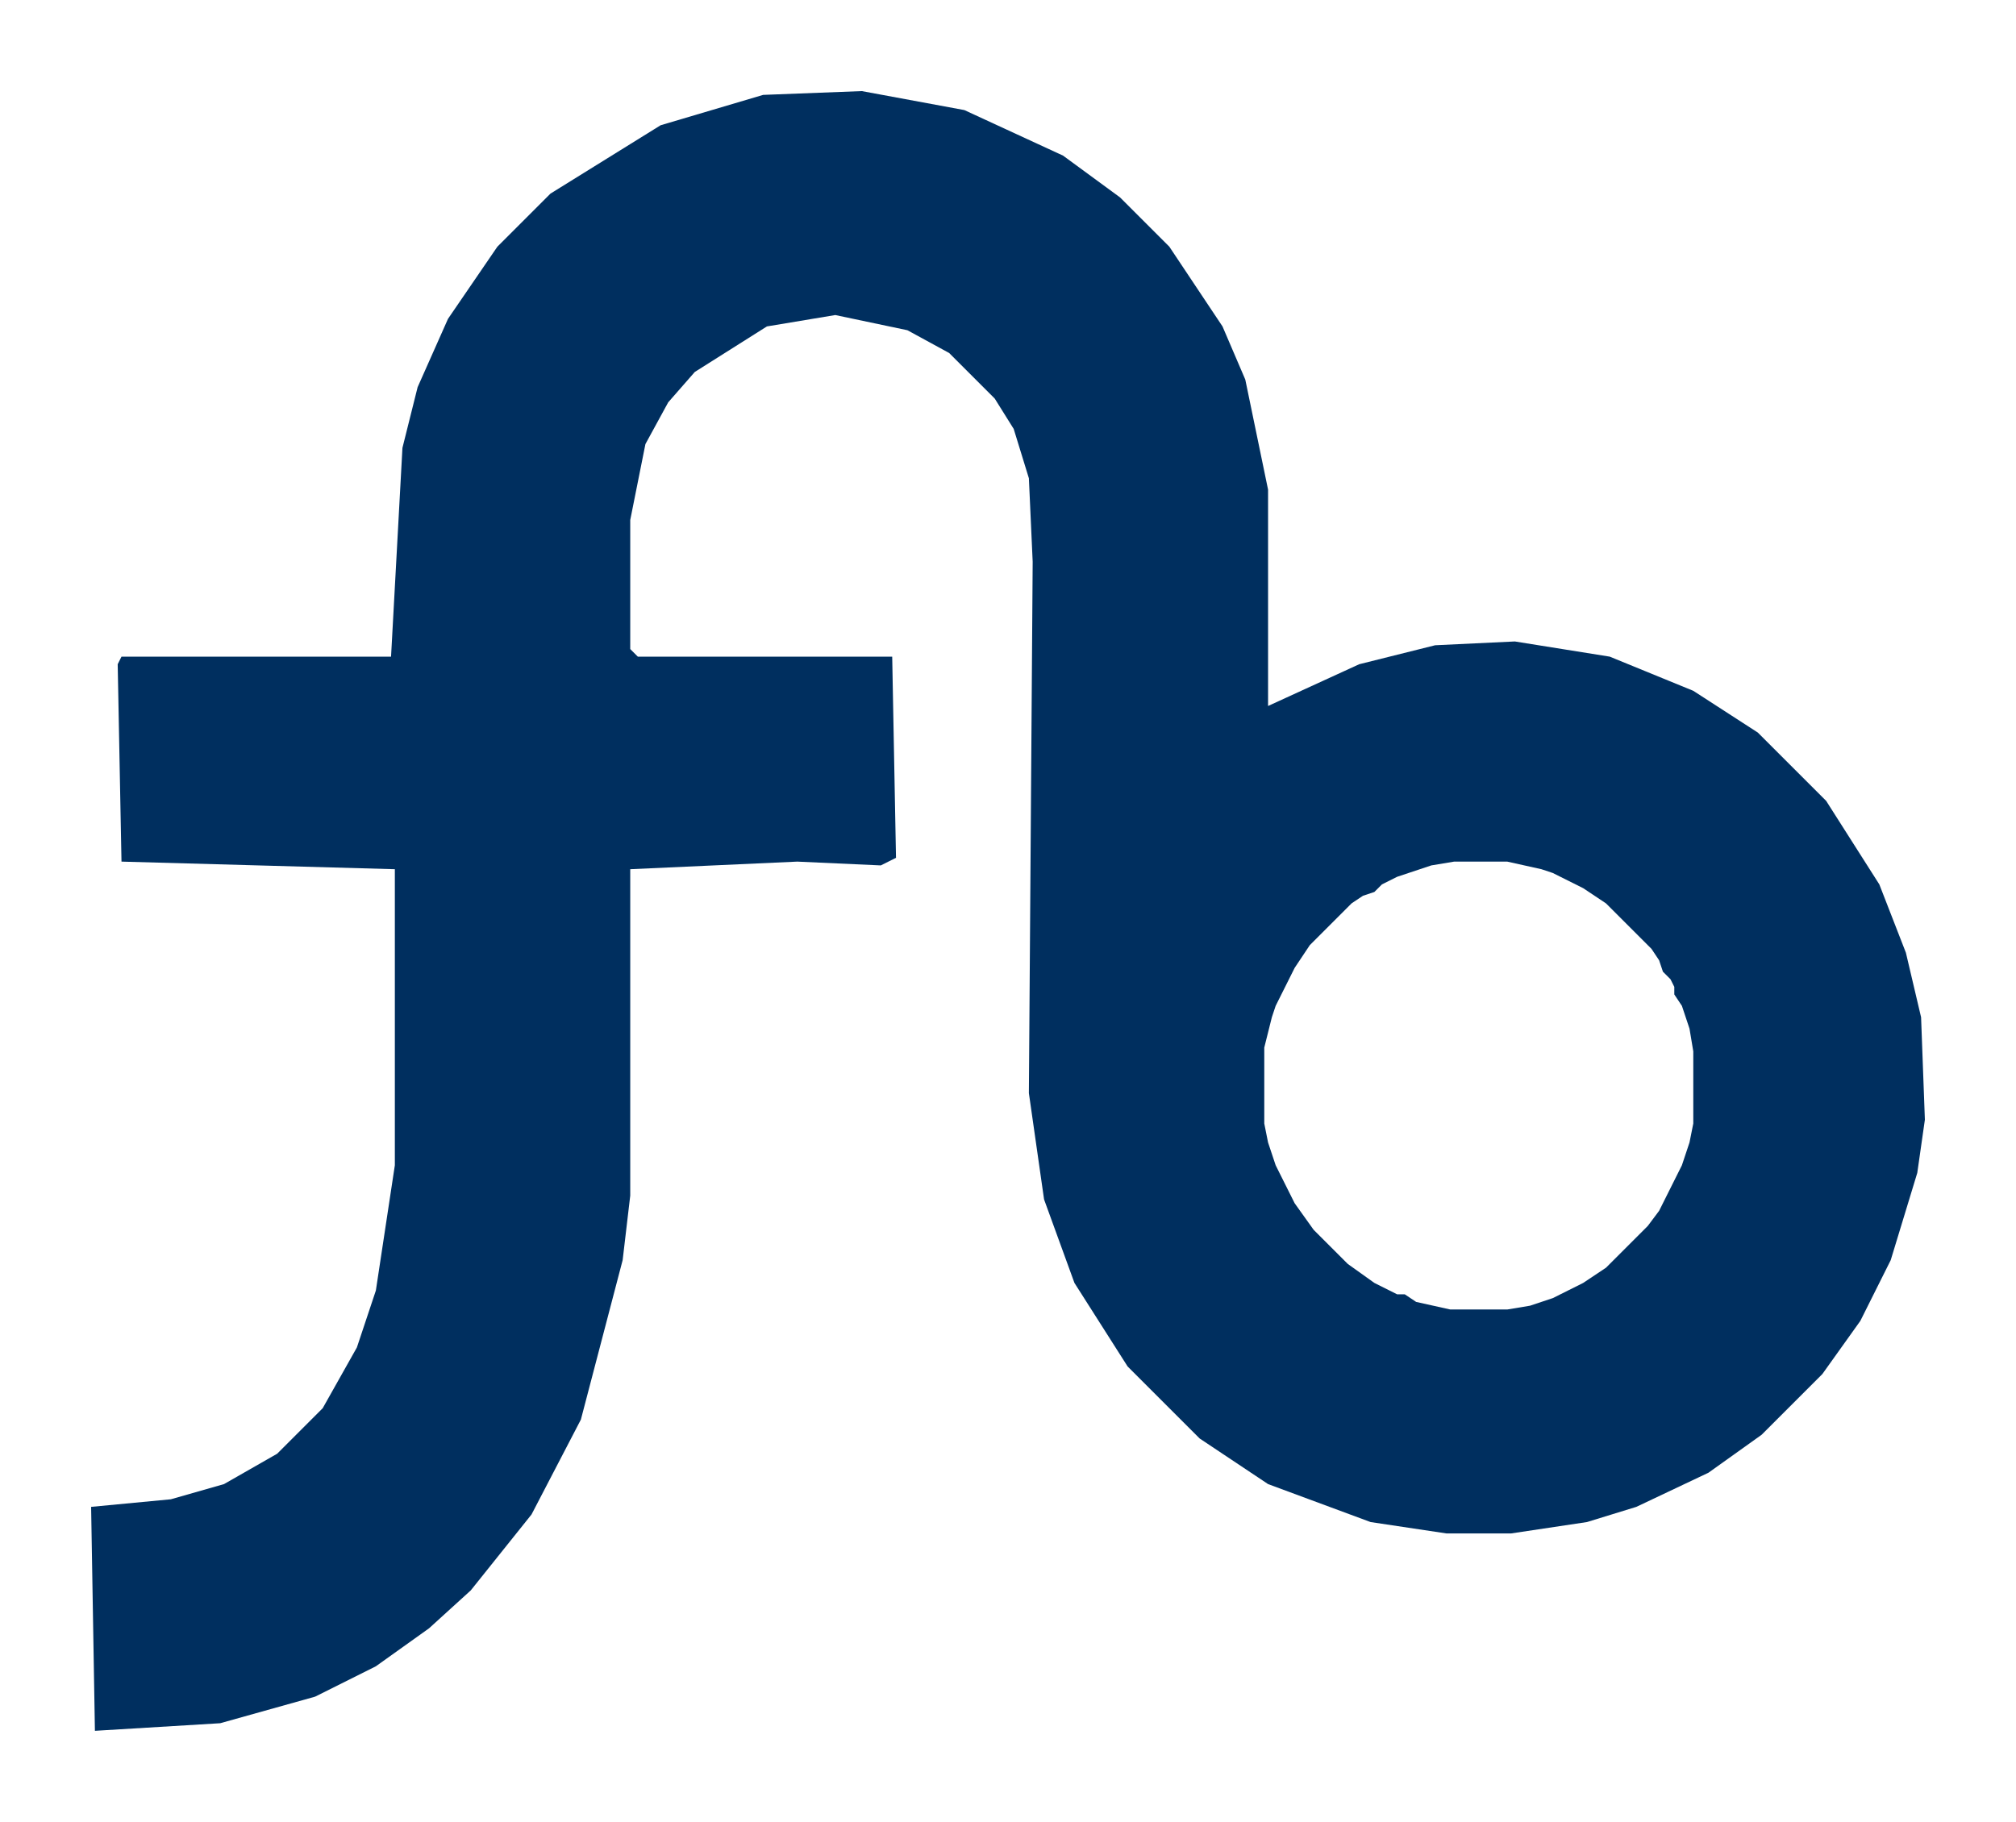
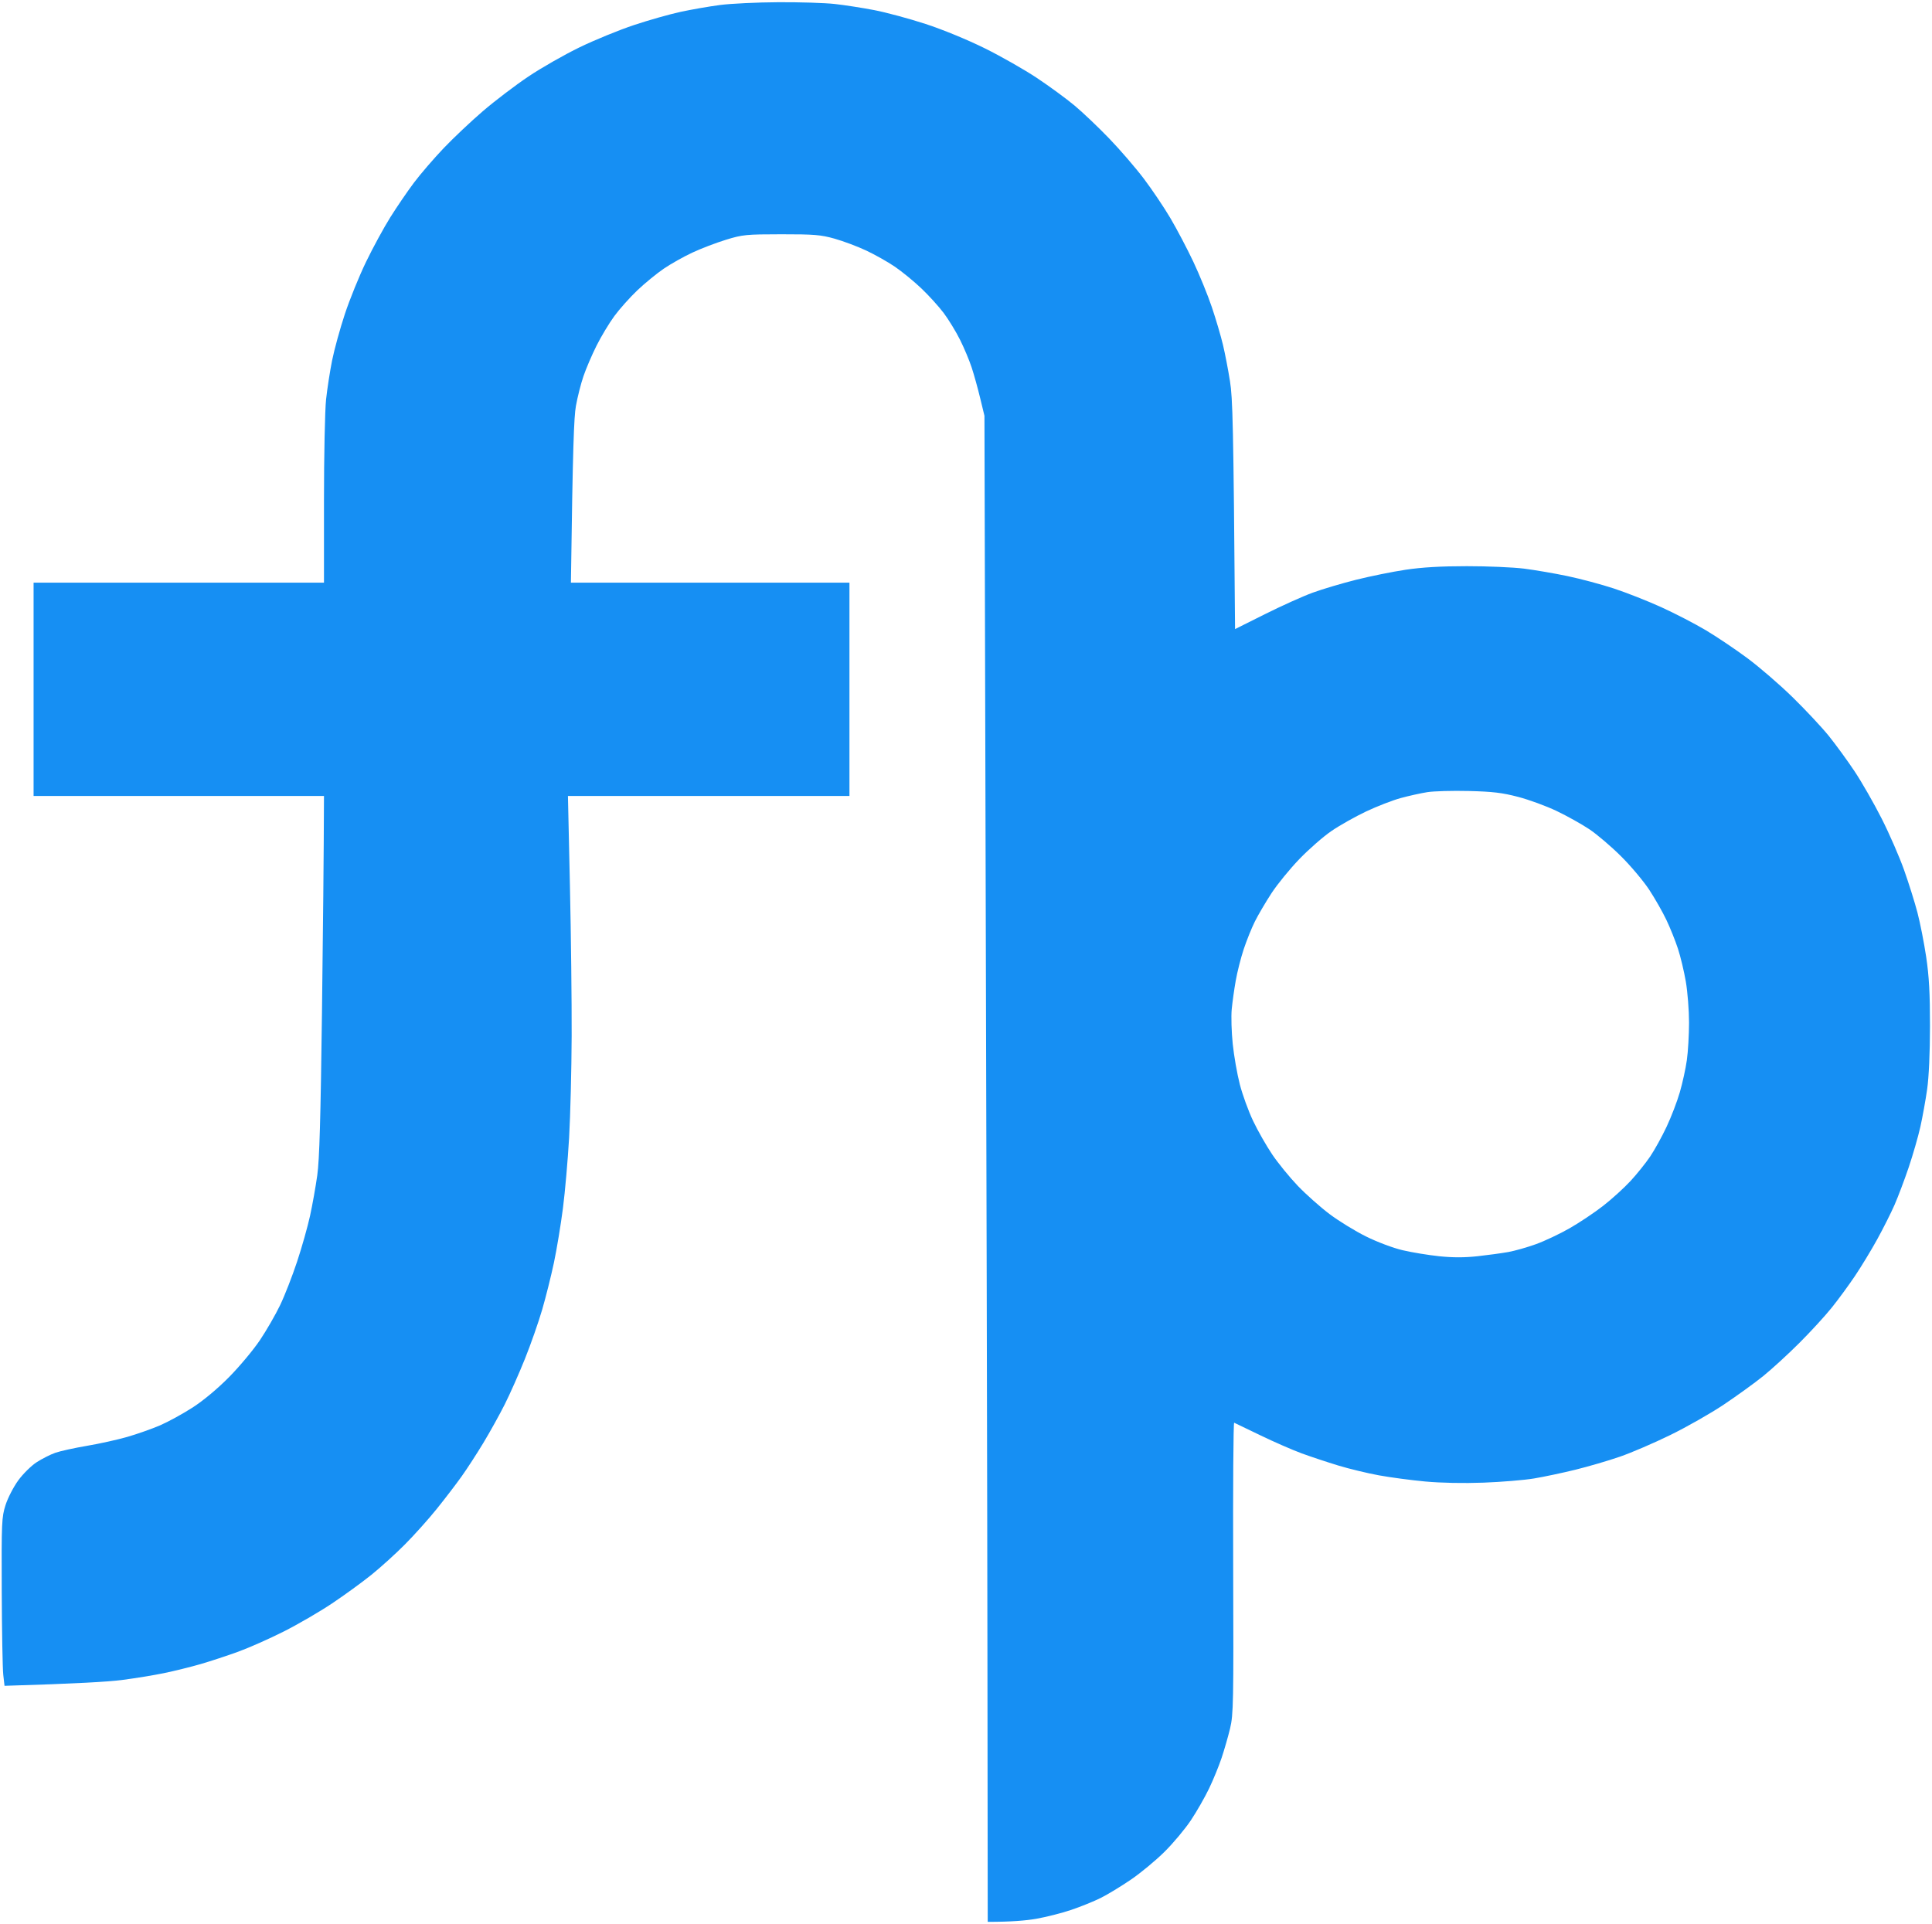
- <svg xmlns="http://www.w3.org/2000/svg" viewBox="246 268 531 480" width="100%" height="100%">
-   <path d="M 629.0 495.0 L 643.0 495.0 L 652.0 497.0 L 655.0 498.0 L 663.0 502.0 L 669.0 506.0 L 681.0 518.0 L 683.0 521.0 L 684.0 524.0 L 686.0 526.0 L 687.0 528.0 L 687.0 530.0 L 689.0 533.0 L 691.0 539.0 L 692.0 545.0 L 692.0 564.0 L 691.0 569.0 L 689.0 575.0 L 683.0 587.0 L 680.0 591.0 L 669.0 602.0 L 663.0 606.0 L 655.0 610.0 L 649.0 612.0 L 643.0 613.0 L 628.0 613.0 L 619.0 611.0 L 616.0 609.0 L 614.0 609.0 L 608.0 606.0 L 601.0 601.0 L 592.0 592.0 L 587.0 585.0 L 582.0 575.0 L 580.0 569.0 L 579.0 564.0 L 579.0 544.0 L 581.0 536.0 L 582.0 533.0 L 587.0 523.0 L 591.0 517.0 L 602.0 506.0 L 605.0 504.0 L 608.0 503.0 L 610.0 501.0 L 614.0 499.0 L 623.0 496.0 Z M 741.0 501.0 L 727.0 479.0 L 709.0 461.0 L 692.0 450.0 L 670.0 441.0 L 645.0 437.0 L 624.0 438.0 L 604.0 443.0 L 580.0 454.0 L 580.0 397.0 L 574.0 368.0 L 568.0 354.0 L 554.0 333.0 L 541.0 320.0 L 526.0 309.0 L 500.0 297.0 L 473.0 292.0 L 447.0 293.0 L 420.0 301.0 L 391.0 319.0 L 377.0 333.0 L 364.0 352.0 L 356.0 370.0 L 352.0 386.0 L 349.0 441.0 L 278.0 441.0 L 277.0 443.0 L 278.0 495.0 L 350.0 497.0 L 350.0 575.0 L 345.0 608.0 L 340.0 623.0 L 331.0 639.0 L 319.0 651.0 L 305.0 659.0 L 291.0 663.0 L 270.0 665.0 L 271.0 724.0 L 304.0 722.0 L 329.0 715.0 L 345.0 707.0 L 359.0 697.0 L 370.0 687.0 L 386.0 667.0 L 399.0 642.0 L 410.0 600.0 L 412.0 583.0 L 412.0 497.0 L 456.0 495.0 L 478.0 496.0 L 482.0 494.0 L 481.0 441.0 L 414.0 441.0 L 412.0 439.0 L 412.0 405.0 L 416.0 385.0 L 422.0 374.0 L 429.0 366.0 L 448.0 354.0 L 466.0 351.0 L 485.0 355.0 L 496.0 361.0 L 508.0 373.0 L 513.0 381.0 L 517.0 394.0 L 518.0 416.0 L 517.0 556.0 L 521.0 584.0 L 529.0 606.0 L 543.0 628.0 L 562.0 647.0 L 580.0 659.0 L 607.0 669.0 L 627.0 672.0 L 644.0 672.0 L 664.0 669.0 L 677.0 665.0 L 696.0 656.0 L 710.0 646.0 L 726.0 630.0 L 736.0 616.0 L 744.0 600.0 L 751.0 577.0 L 753.0 563.0 L 752.0 536.0 L 748.0 519.0 Z" fill="#002f5f" fill-rule="evenodd" />
+ <svg xmlns="http://www.w3.org/2000/svg" version="1.2" viewBox="0 0 978 974" width="978" height="974">
+   <style>
+ 		.s0 { fill: #168ff3 } 
+ 	</style>
+   <path id="&lt;/Layer group&gt;" fill-rule="evenodd" class="s0" d="m394 1.12c10.73-0.06 23.55 0.34 28.5 0.89 4.95 0.54 13.95 1.94 20 3.1 6.05 1.16 17.75 4.32 26 7.01 8.83 2.89 21.17 7.96 30 12.33 8.25 4.08 20.17 10.87 26.5 15.09 6.33 4.22 14.88 10.49 19 13.94 4.13 3.45 12 10.94 17.5 16.65 5.5 5.71 13.4 14.88 17.55 20.37 4.15 5.5 10.21 14.5 13.45 20 3.24 5.5 8.45 15.4 11.57 22 3.12 6.6 7.34 16.95 9.38 23 2.04 6.05 4.56 14.6 5.61 19 1.05 4.4 2.66 12.72 3.57 18.5 1.37 8.61 1.75 20.87 2.57 125.5l15.15-7.57c8.33-4.17 19.2-9.06 24.15-10.87 4.95-1.8 14.85-4.75 22-6.54 7.15-1.79 18.4-4.07 25-5.06 8.3-1.25 17.86-1.81 31-1.81 10.45-0.01 23.5 0.55 29 1.24 5.5 0.7 15.4 2.39 22 3.78 6.6 1.38 17.17 4.21 23.5 6.29 6.33 2.08 17.13 6.34 24 9.47 6.88 3.13 17 8.37 22.5 11.64 5.5 3.28 14.95 9.63 21 14.12 6.05 4.48 16.34 13.36 22.86 19.73 6.52 6.37 14.77 15.18 18.33 19.58 3.55 4.4 9.46 12.5 13.12 18 3.66 5.5 9.85 16.3 13.74 24 3.9 7.7 9 19.4 11.33 26 2.34 6.6 5.38 16.27 6.75 21.5 1.37 5.23 3.36 15.35 4.43 22.5 1.46 9.85 1.93 18.33 1.92 35-0.01 13.6-0.56 25.82-1.44 32-0.78 5.5-2.33 14.05-3.43 19-1.11 4.95-3.77 14.17-5.9 20.5-2.14 6.33-5.37 14.88-7.17 19-1.81 4.13-5.77 12-8.8 17.5-3.03 5.5-8.09 13.83-11.23 18.5-3.14 4.67-8.42 11.88-11.73 16-3.3 4.13-10.68 12.18-16.4 17.89-5.71 5.71-13.98 13.29-18.38 16.84-4.4 3.54-13.4 10.05-20 14.46-6.6 4.41-18.75 11.32-27 15.35-8.25 4.04-19.73 8.97-25.5 10.96-5.77 2-15.9 4.96-22.5 6.59-6.6 1.62-16.05 3.62-21 4.44-4.95 0.82-16.42 1.77-25.5 2.11-10.12 0.38-21.53 0.15-29.5-0.58-7.15-0.66-17.73-2.07-23.5-3.13-5.77-1.05-15-3.28-20.5-4.95-5.5-1.67-13.83-4.43-18.5-6.14-4.67-1.71-14.12-5.84-21-9.17-6.87-3.34-12.84-6.2-13.25-6.37-0.41-0.16-0.64 32.89-0.5 73.45 0.23 68.07 0.11 74.33-1.55 81.25-0.99 4.12-2.93 10.87-4.31 15-1.38 4.12-4.23 11.1-6.35 15.5-2.11 4.4-6.23 11.6-9.15 16-2.92 4.4-8.93 11.6-13.37 16-4.43 4.4-12.1 10.75-17.04 14.12-4.94 3.37-11.79 7.53-15.23 9.25-3.44 1.72-10.19 4.46-15 6.08-4.81 1.62-12.8 3.65-17.75 4.51-4.95 0.86-12.49 1.56-24.5 1.54l-0.14-129.75c-0.07-71.36-0.44-242.92-1.52-632.75l-2.18-9c-1.19-4.95-3.13-11.93-4.31-15.5-1.17-3.57-3.82-9.88-5.88-14-2.06-4.13-5.77-10.2-8.24-13.5-2.47-3.3-7.59-8.94-11.36-12.52-3.78-3.59-9.8-8.51-13.37-10.95-3.57-2.43-10.1-6.11-14.5-8.18-4.4-2.07-11.6-4.77-16-6.01-7.02-1.97-10.32-2.24-27-2.23-17.87 0.02-19.54 0.18-28 2.77-4.95 1.52-12.6 4.44-17 6.5-4.4 2.05-10.93 5.72-14.5 8.15-3.57 2.44-9.59 7.36-13.36 10.95-3.77 3.58-9.01 9.45-11.63 13.02-2.63 3.57-6.69 10.32-9.03 15-2.35 4.68-5.33 11.65-6.64 15.5-1.31 3.85-3.02 10.6-3.8 15-1 5.61-1.59 20.19-2.54 89.5h141v108h-142.5l1 45.25c0.55 24.89 0.94 59.2 0.88 76.25-0.07 17.05-0.65 40.23-1.29 51.5-0.65 11.27-2.05 27.36-3.13 35.75-1.08 8.39-3.13 20.76-4.55 27.5-1.43 6.74-4.1 17.42-5.94 23.75-1.84 6.33-5.78 17.58-8.76 25-2.98 7.42-7.57 17.77-10.2 23-2.63 5.23-7.5 14-10.82 19.5-3.32 5.5-8.28 13.15-11.03 17-2.74 3.85-8.4 11.25-12.57 16.43-4.17 5.19-11.43 13.29-16.12 18-4.68 4.72-12.33 11.64-17 15.4-4.66 3.75-13.63 10.28-19.95 14.5-6.31 4.22-17.33 10.62-24.5 14.23-7.16 3.61-17.52 8.2-23.02 10.2-5.5 2-14.05 4.81-19 6.25-4.95 1.43-13.28 3.49-18.5 4.57-5.22 1.08-14.9 2.65-21.5 3.5-6.6 0.84-22.62 1.84-59.21 2.92l-0.63-5.5c-0.35-3.02-0.7-22.15-0.78-42.5-0.14-34.87-0.03-37.37 1.92-43.5 1.14-3.58 4.04-9.2 6.44-12.5 2.4-3.3 6.59-7.44 9.31-9.2 2.72-1.76 6.97-3.91 9.45-4.78 2.48-0.87 9.67-2.45 16-3.52 6.33-1.07 15.55-3.11 20.5-4.54 4.95-1.43 12.37-4.05 16.5-5.82 4.12-1.78 11.55-5.85 16.5-9.04 5.54-3.58 12.66-9.53 18.51-15.46 5.23-5.3 12.24-13.69 15.57-18.64 3.32-4.95 7.93-12.94 10.23-17.75 2.31-4.81 6.17-14.71 8.58-22 2.42-7.29 5.37-17.75 6.57-23.25 1.2-5.5 2.84-14.73 3.65-20.5 1.1-7.83 1.7-28.79 2.38-82.5 0.5-39.6 0.93-80.44 1.01-109.5h-147v-108h147v-41.5c0-22.82 0.48-45.89 1.06-51.25 0.58-5.36 1.95-14.25 3.05-19.75 1.1-5.5 4.01-16.07 6.46-23.5 2.46-7.43 7.3-19.35 10.77-26.5 3.46-7.15 8.97-17.28 12.25-22.5 3.27-5.22 8.64-13.09 11.93-17.47 3.29-4.38 10.03-12.22 14.98-17.42 4.95-5.2 13.95-13.7 20-18.89 6.05-5.19 16.4-13.06 23-17.49 6.6-4.43 18.3-11.1 26-14.83 7.7-3.72 20.07-8.78 27.5-11.24 7.43-2.47 18-5.46 23.5-6.65 5.5-1.19 14.5-2.76 20-3.48 5.5-0.72 18.77-1.35 29.5-1.41zm328.5 399.94c-3.3 0.52-9.38 1.87-13.5 3-4.13 1.13-12 4.18-17.5 6.79-5.5 2.61-13.38 7.05-17.5 9.87-4.13 2.82-11.44 9.21-16.25 14.21-4.81 4.99-11.17 12.78-14.13 17.32-2.96 4.54-6.72 10.95-8.37 14.25-1.65 3.3-4.19 9.6-5.65 14-1.46 4.4-3.29 11.6-4.06 16-0.78 4.4-1.69 10.92-2.03 14.5-0.34 3.58-0.11 11.45 0.51 17.5 0.62 6.05 2.24 15.27 3.59 20.5 1.34 5.22 4.37 13.55 6.73 18.5 2.35 4.95 6.71 12.6 9.68 17 2.97 4.4 8.8 11.54 12.94 15.87 4.15 4.33 11.37 10.75 16.04 14.27 4.67 3.52 13 8.64 18.5 11.36 5.67 2.82 13.68 5.83 18.5 6.96 4.67 1.1 13 2.47 18.5 3.05 6.95 0.72 12.9 0.72 19.5-0.01 5.23-0.57 12.2-1.53 15.5-2.12 3.3-0.59 9.6-2.38 14-3.97 4.4-1.59 12.05-5.2 17-8.03 4.95-2.82 12.6-7.93 17-11.36 4.4-3.42 10.66-9.11 13.9-12.62 3.25-3.52 7.72-9.1 9.95-12.4 2.22-3.3 5.95-10.05 8.28-15 2.34-4.95 5.36-12.83 6.71-17.5 1.36-4.67 2.96-11.99 3.56-16.25 0.61-4.26 1.1-12.81 1.11-19 0-6.19-0.73-15.53-1.62-20.75-0.9-5.23-2.7-12.76-4.01-16.75-1.31-3.99-3.93-10.51-5.83-14.5-1.89-3.99-5.8-10.85-8.68-15.25-2.89-4.4-9.32-12.06-14.31-17.01-4.98-4.96-12.21-11.12-16.06-13.68-3.85-2.57-11.27-6.71-16.5-9.21-5.23-2.5-14-5.72-19.5-7.15-8.08-2.11-12.87-2.68-25-2.98-8.25-0.2-17.7 0.06-21 0.59z" />
</svg>
